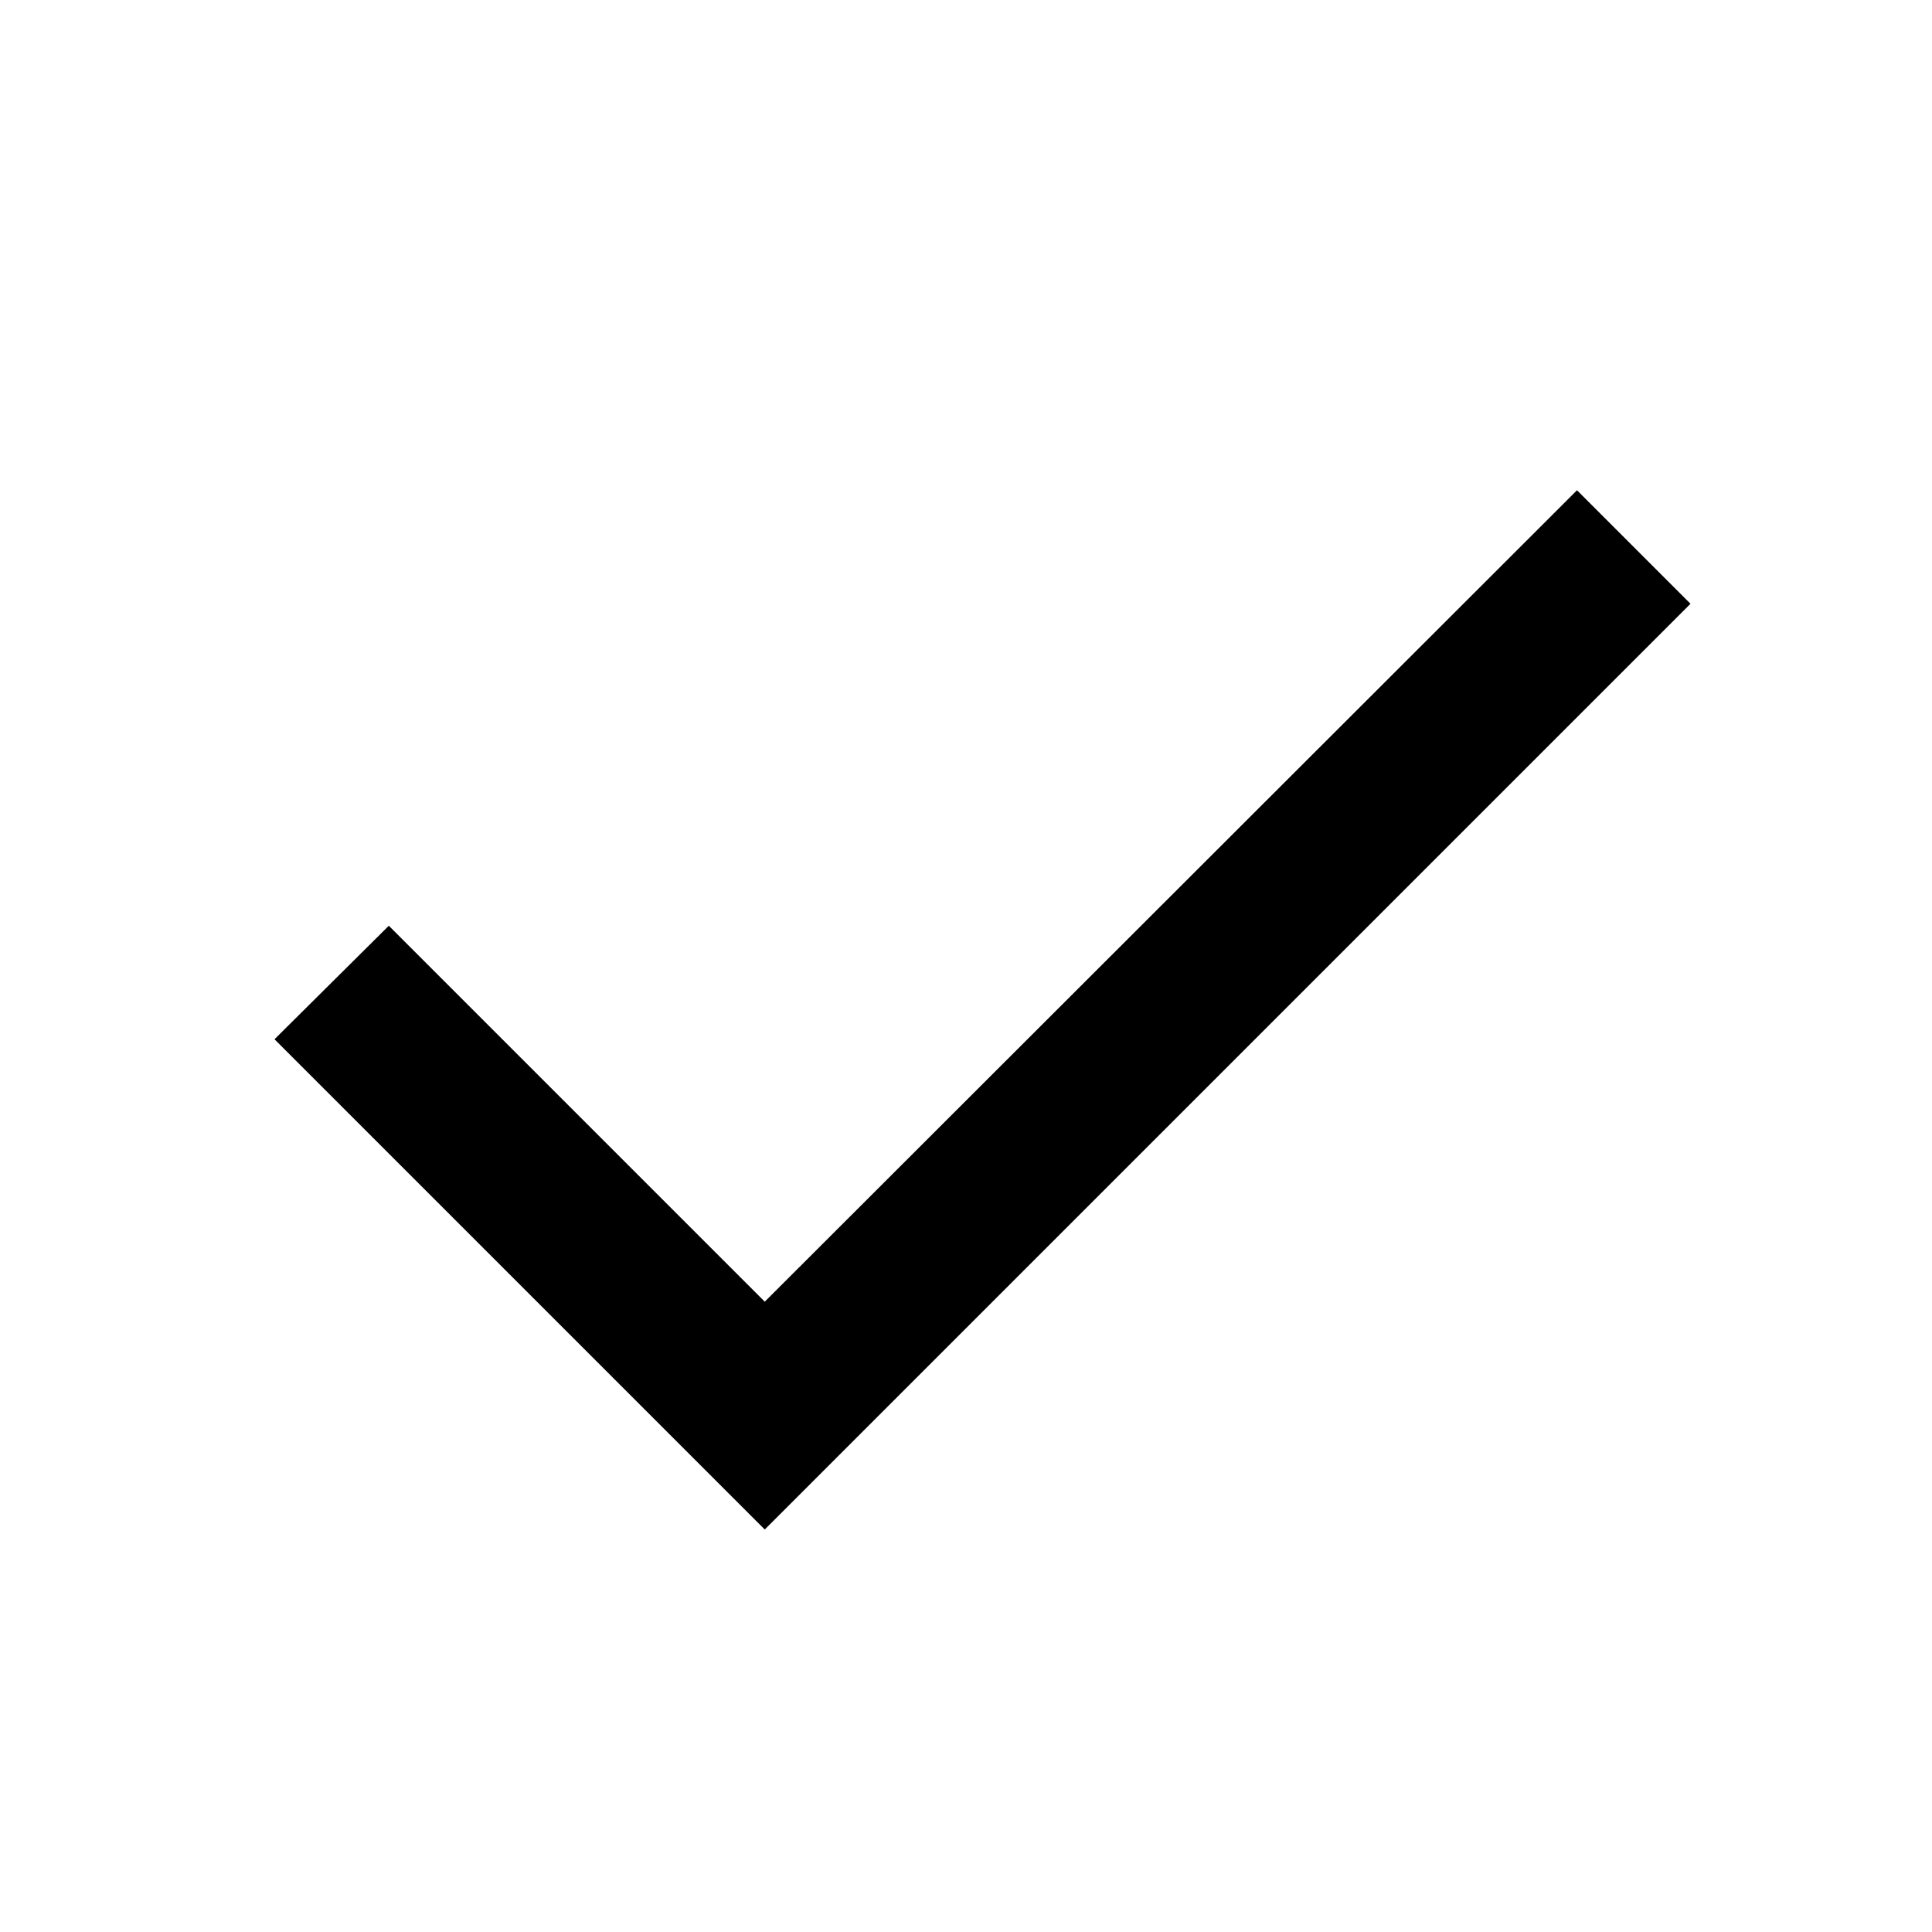
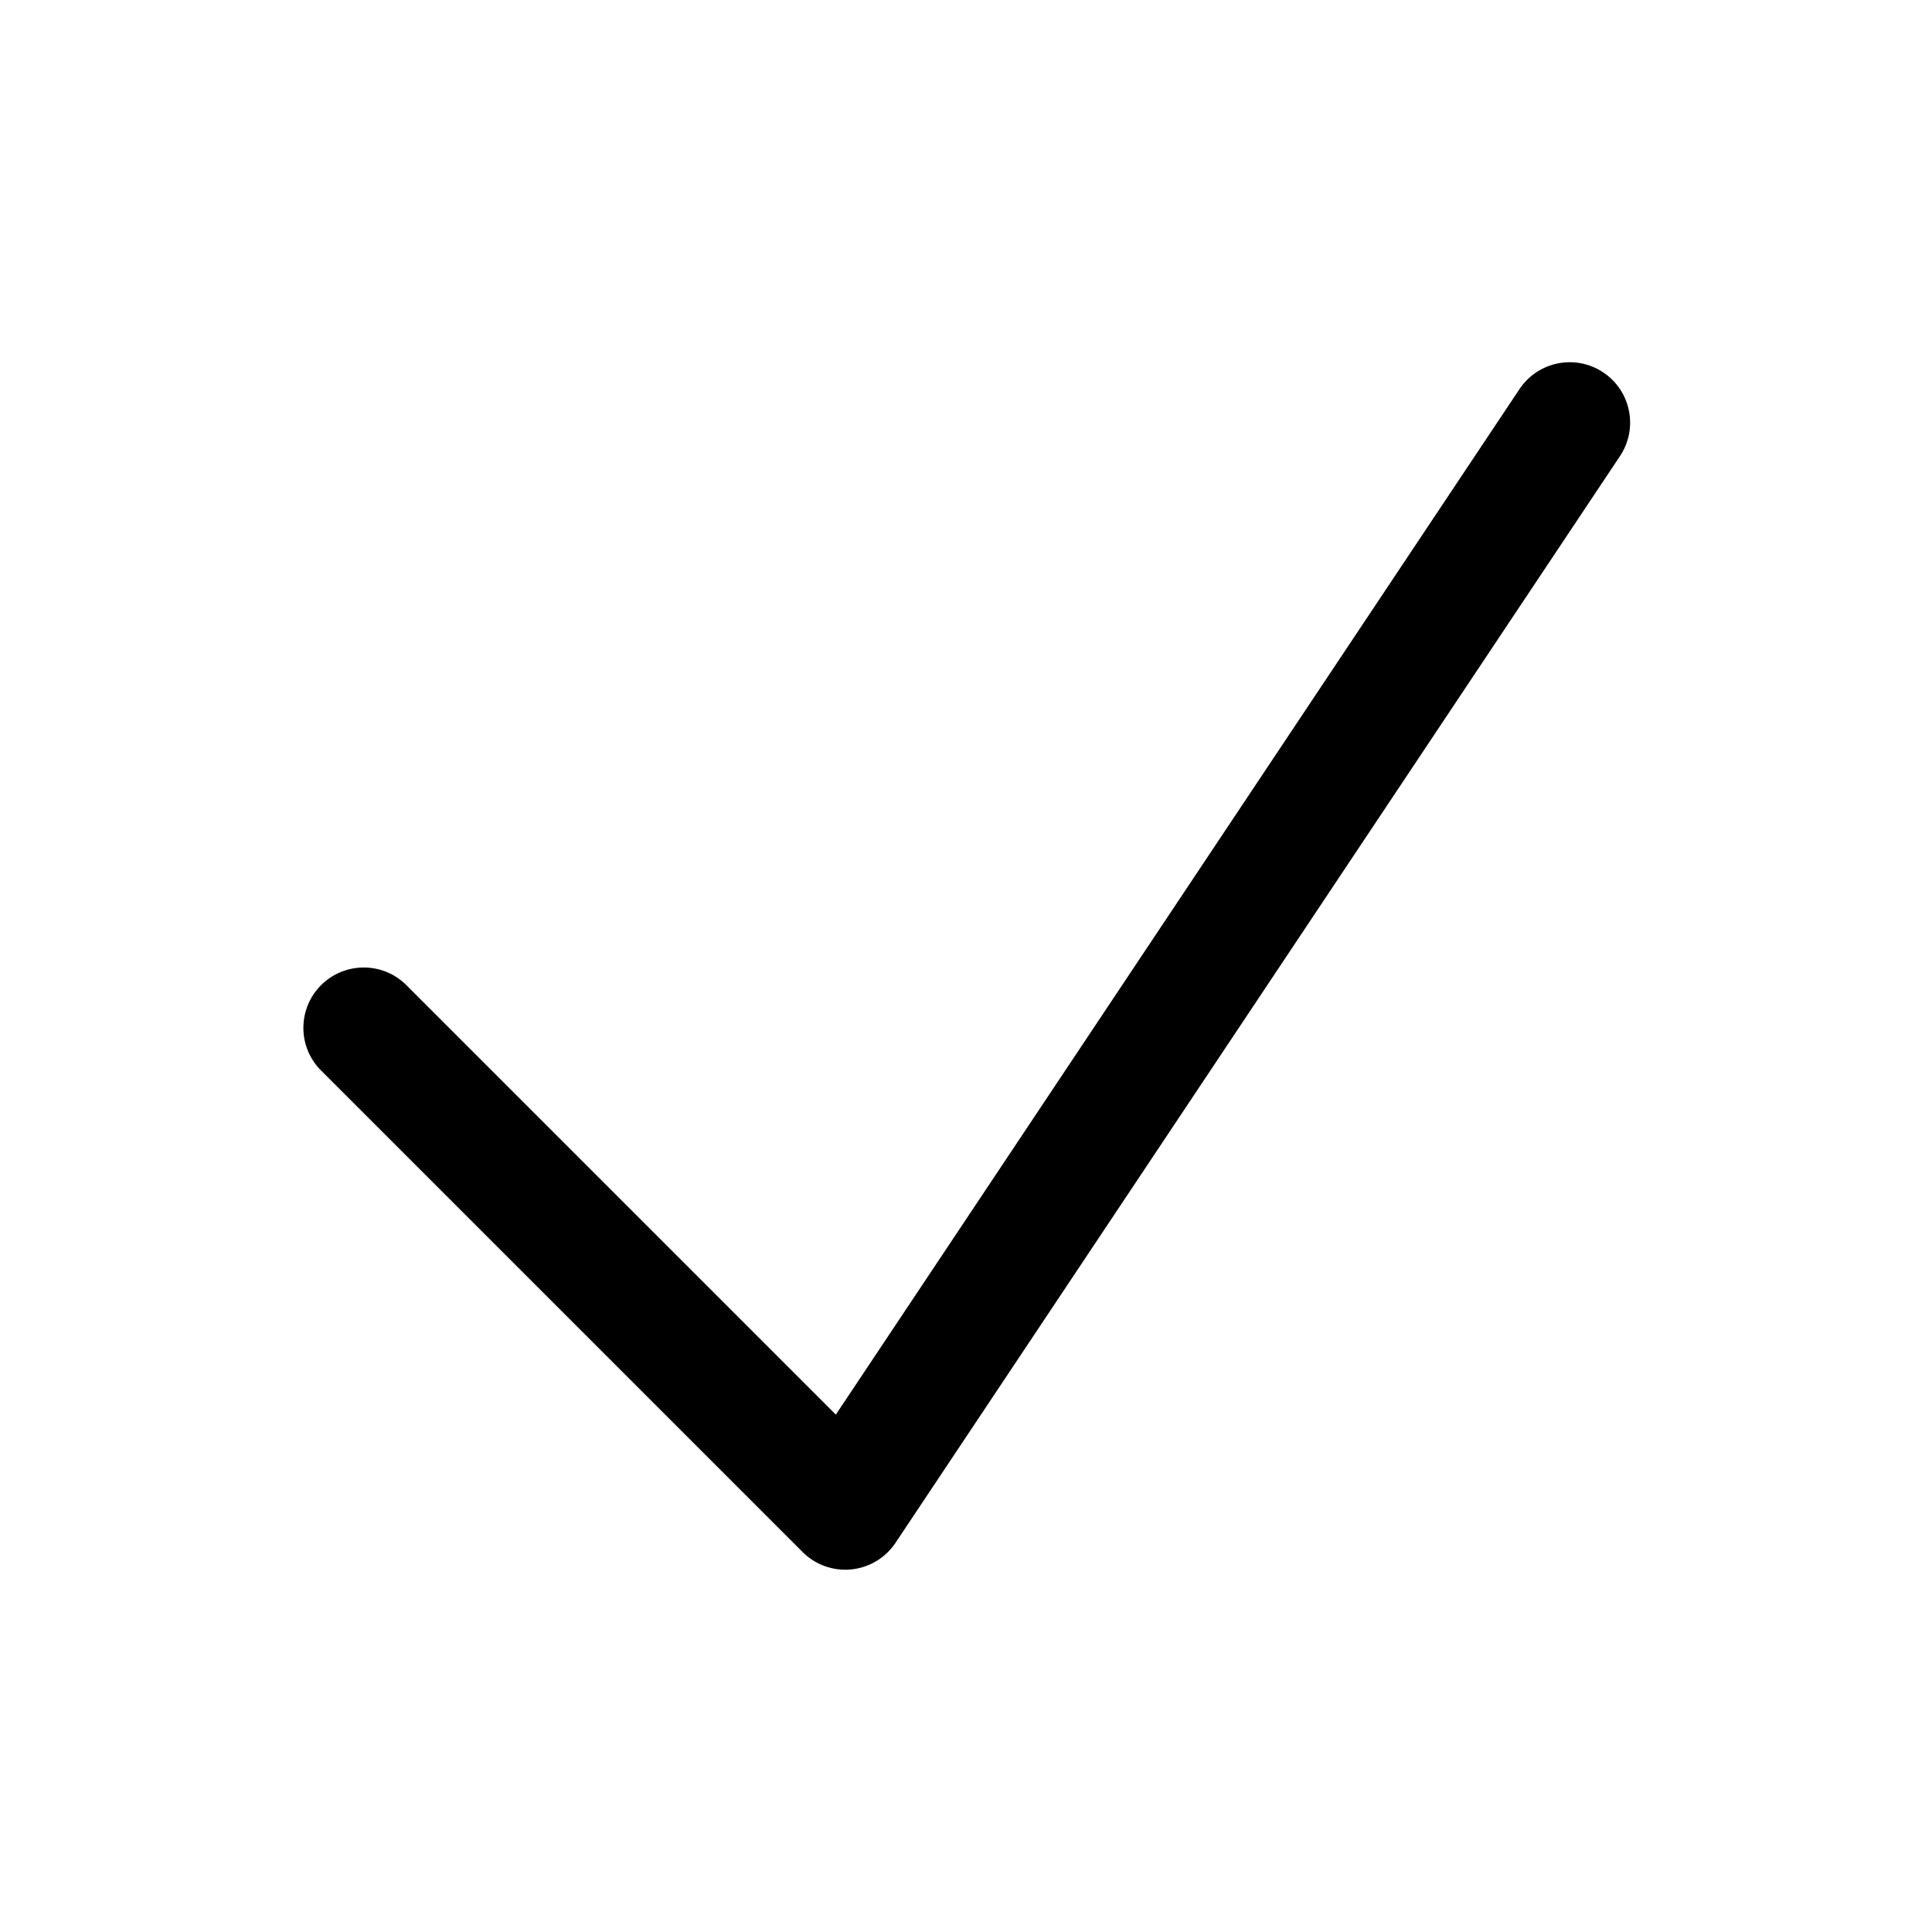
- <svg xmlns="http://www.w3.org/2000/svg" width="24" height="24" viewBox="0 0 24 24" version="1.1">
-   <defs />
-   <path style="fill:currentColor" d="M 9.5,16.17 4.83,11.5 3.41,12.91 9.5,19 21,7.5 19.59,6.09 Z" />
+ <svg xmlns="http://www.w3.org/2000/svg" width="24" height="24" viewBox="0 0 24 24" fill="currentColor">
+   <path fill-rule="evenodd" d="M19.916 4.626a.75.75 0 0 1 .208 1.04l-9 13.5a.75.75 0 0 1-1.154.114l-6-6a.75.75 0 0 1 1.06-1.06l5.353 5.353 8.493-12.74a.75.75 0 0 1 1.04-.207Z" clip-rule="evenodd" />
</svg>
